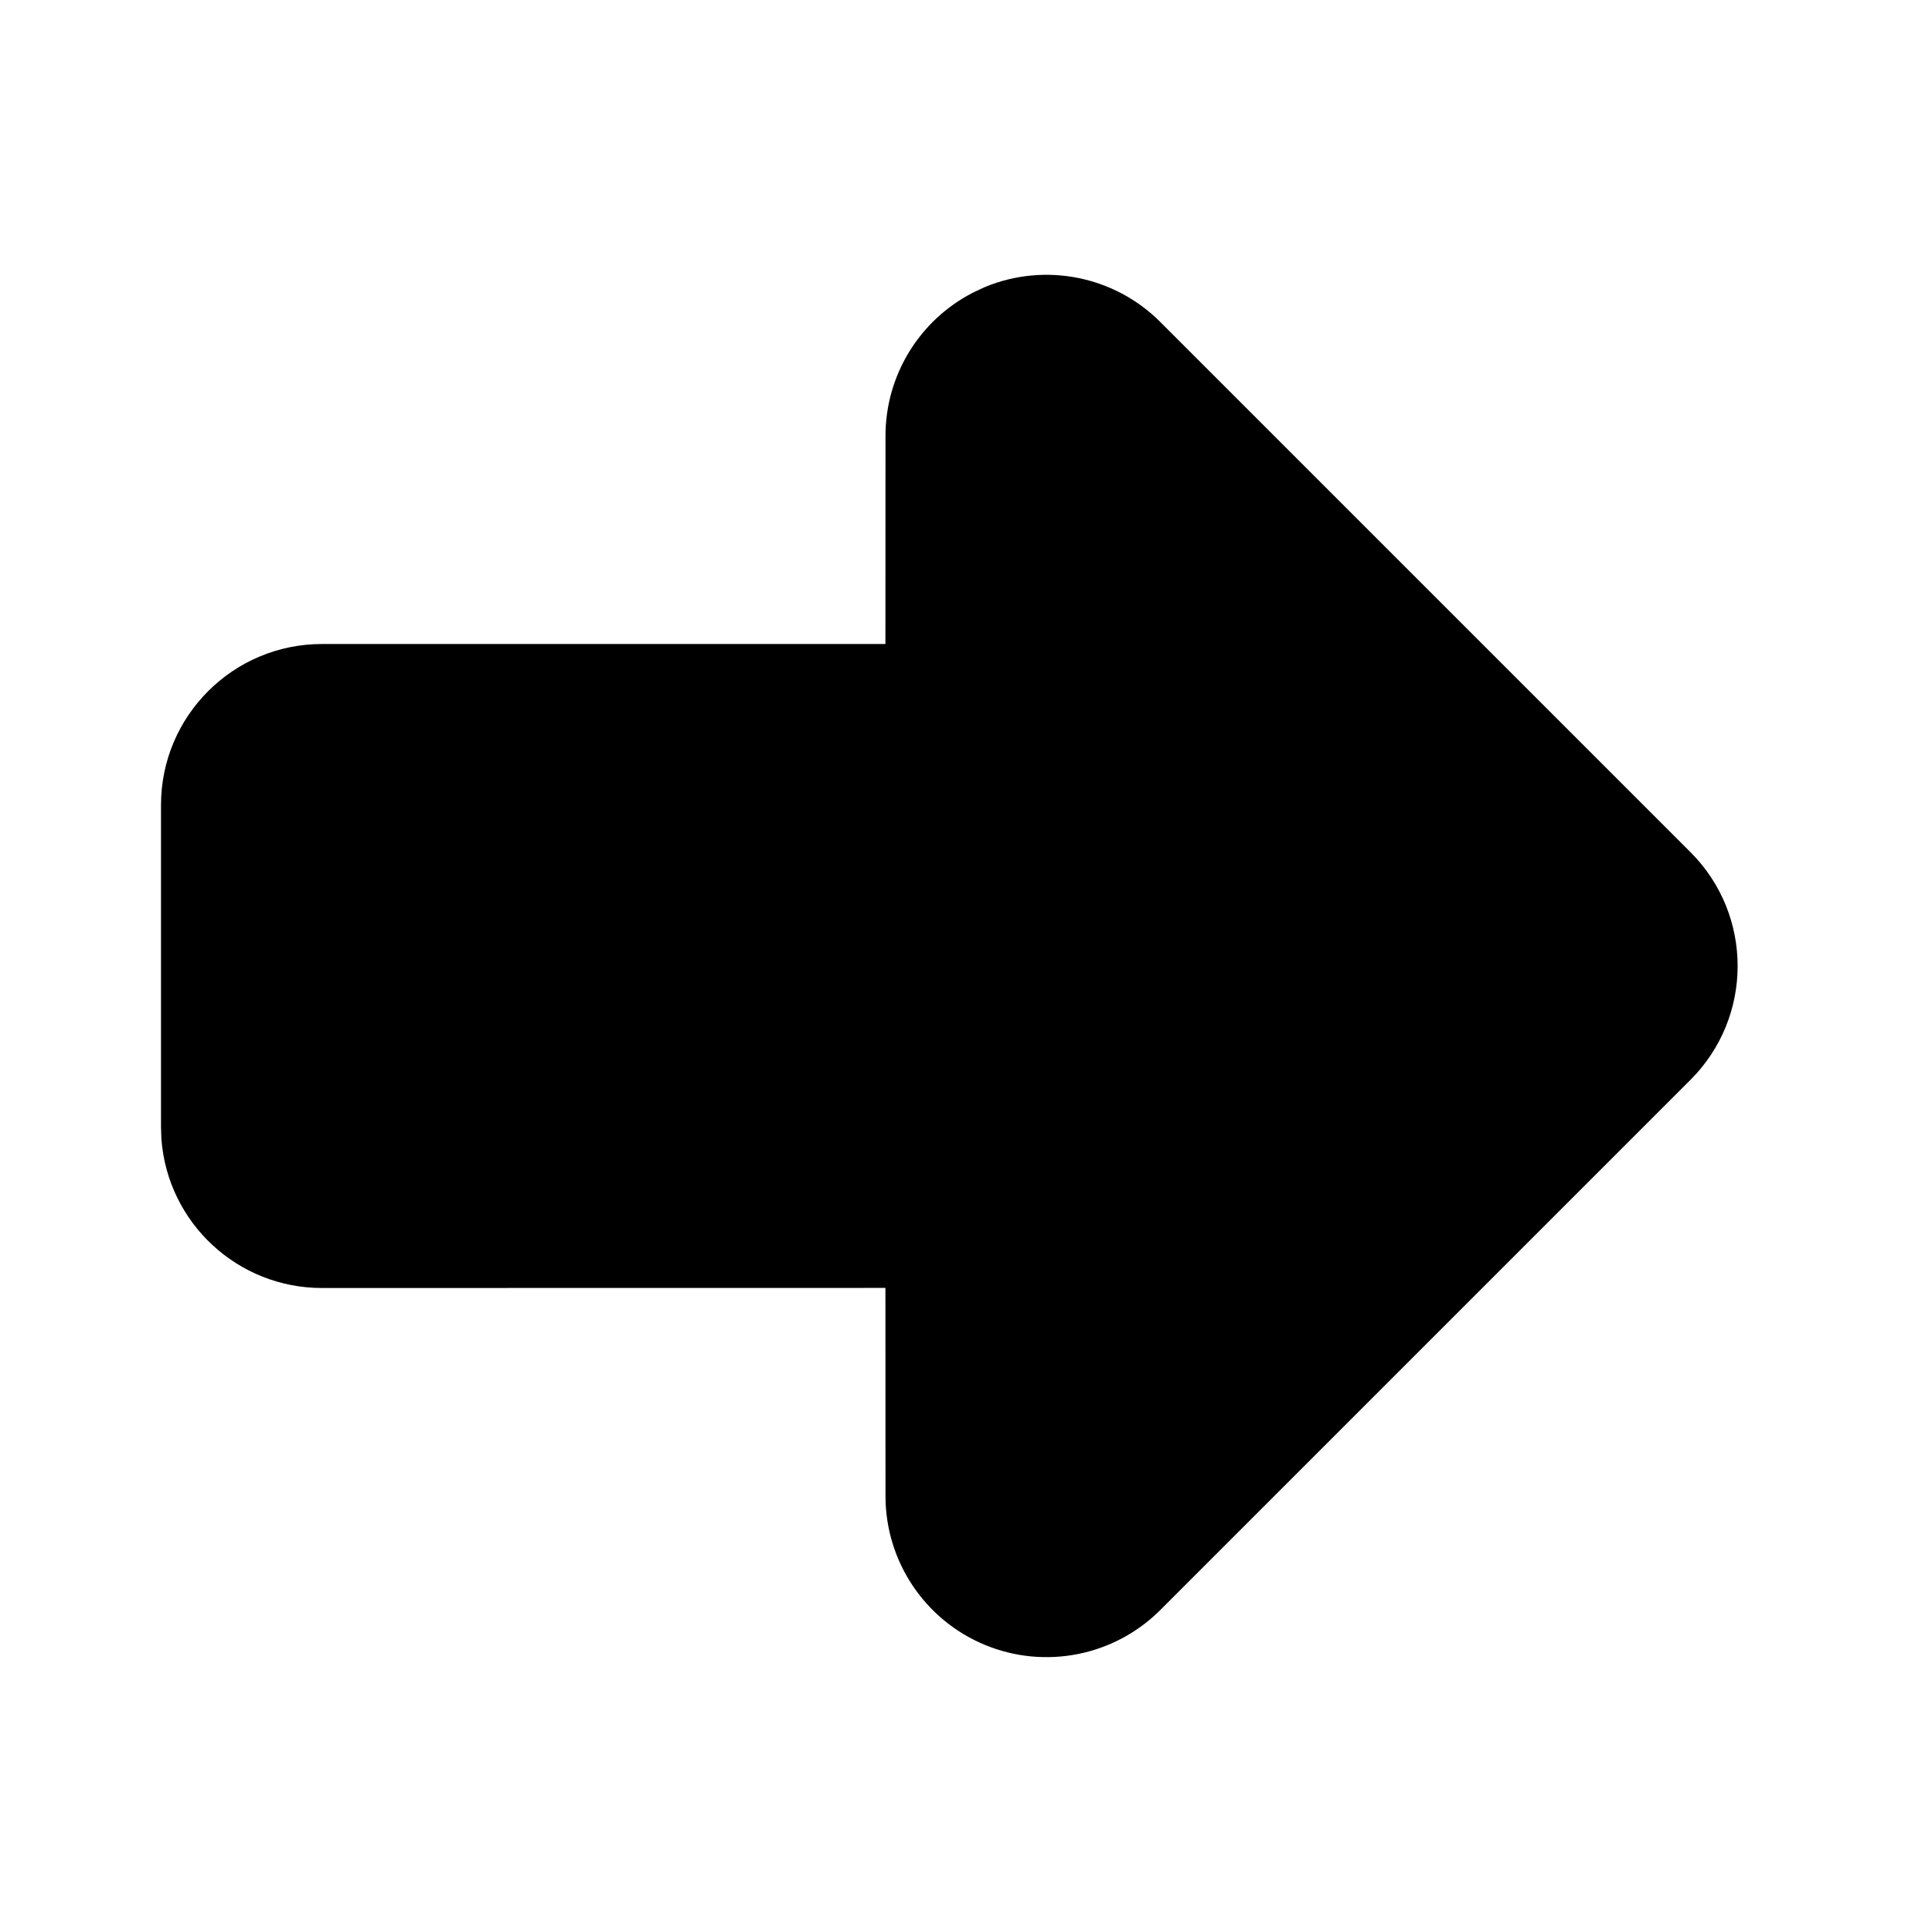
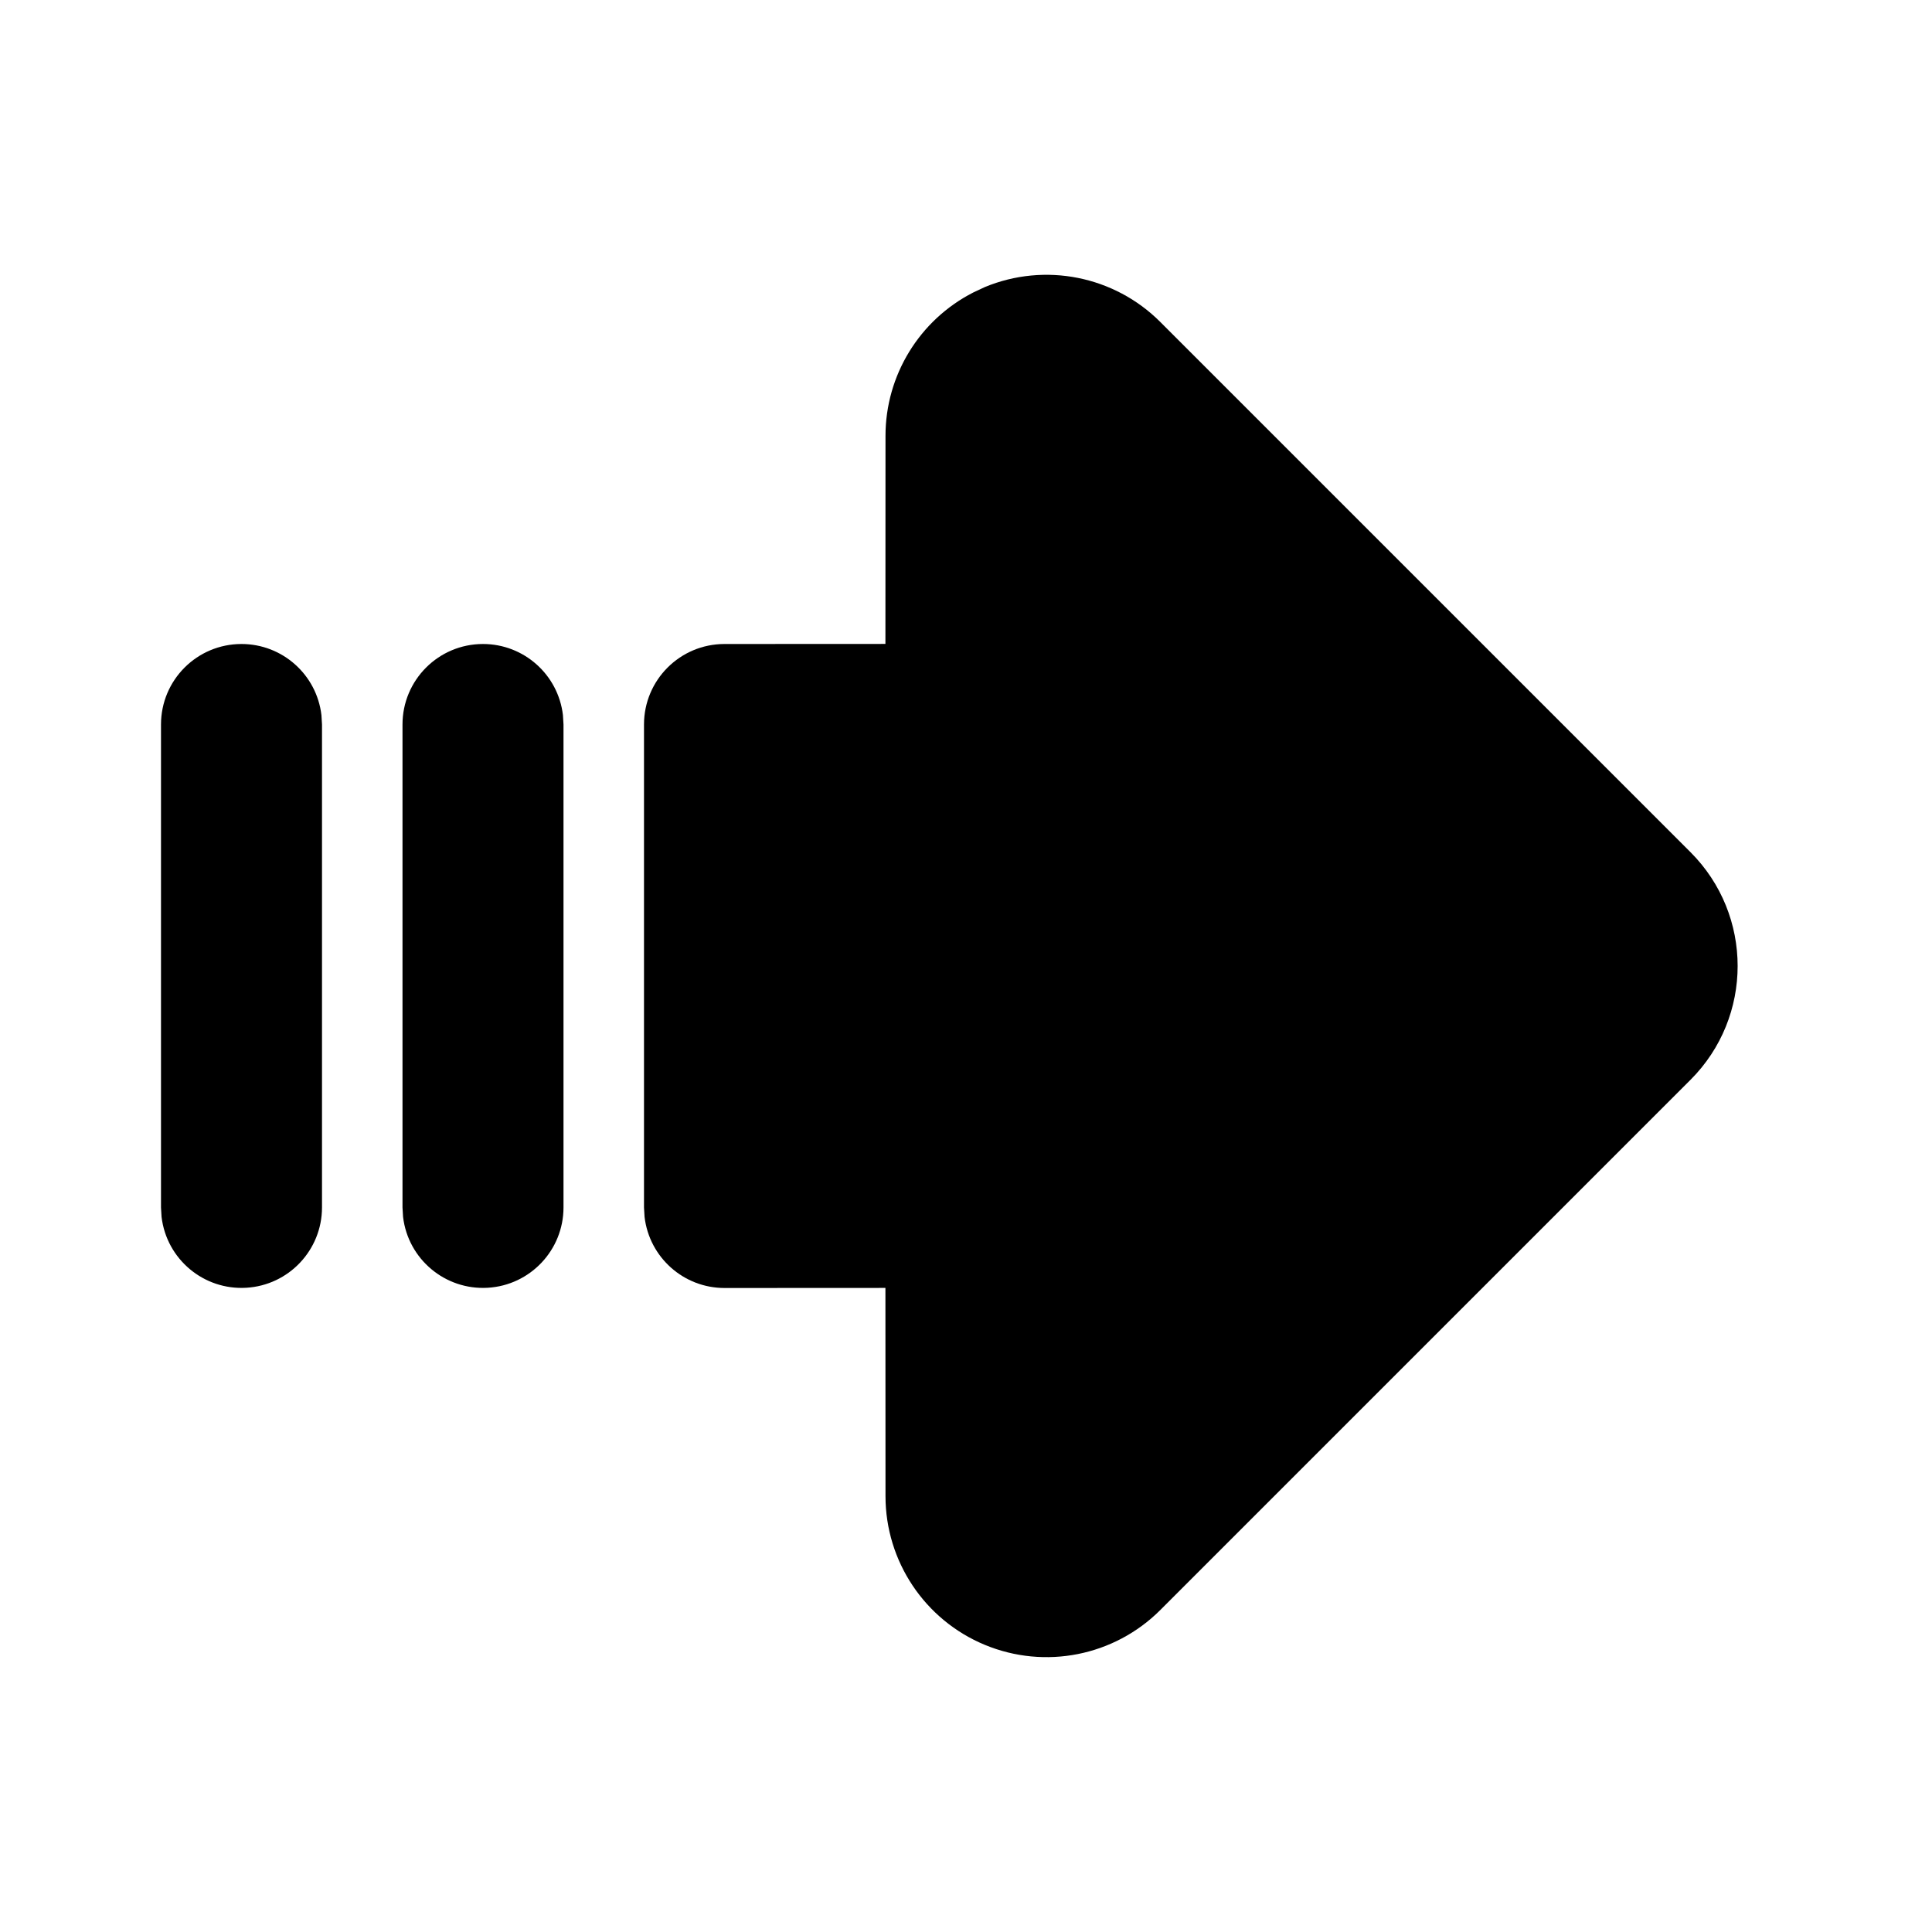
- <svg xmlns="http://www.w3.org/2000/svg" class="icon icon-tabler icon-tabler-arrow-big-right-filled" width="24" height="24" viewBox="0 0 24 24" stroke-width="2" stroke="currentColor" fill="none" stroke-linecap="round" stroke-linejoin="round">
+ <svg xmlns="http://www.w3.org/2000/svg" class="icon icon-tabler icon-tabler-arrow-big-right-lines-filled" width="24" height="24" viewBox="0 0 24 24" stroke-width="2" stroke="currentColor" fill="none" stroke-linecap="round" stroke-linejoin="round">
  <path stroke="none" d="M0 0h24v24H0z" fill="none" />
-   <path d="M12.089 3.634a2 2 0 0 0 -1.089 1.78l-.001 2.586h-6.999a2 2 0 0 0 -2 2v4l.005 .15a2 2 0 0 0 1.995 1.85l6.999 -.001l.001 2.587a2 2 0 0 0 3.414 1.414l6.586 -6.586a2 2 0 0 0 0 -2.828l-6.586 -6.586a2 2 0 0 0 -2.18 -.434l-.145 .068z" stroke-width="0" fill="currentColor" />
+   <path d="M12.089 3.634a2 2 0 0 0 -1.089 1.78l-.001 2.585l-1.999 .001a1 1 0 0 0 -1 1v6l.007 .117a1 1 0 0 0 .993 .883l1.999 -.001l.001 2.587a2 2 0 0 0 3.414 1.414l6.586 -6.586a2 2 0 0 0 0 -2.828l-6.586 -6.586a2 2 0 0 0 -2.18 -.434l-.145 .068z" stroke-width="0" fill="currentColor" />
+   <path d="M3 8a1 1 0 0 1 .993 .883l.007 .117v6a1 1 0 0 1 -1.993 .117l-.007 -.117v-6a1 1 0 0 1 1 -1z" stroke-width="0" fill="currentColor" />
+   <path d="M6 8a1 1 0 0 1 .993 .883l.007 .117v6a1 1 0 0 1 -1.993 .117l-.007 -.117v-6a1 1 0 0 1 1 -1z" stroke-width="0" fill="currentColor" />
</svg>
